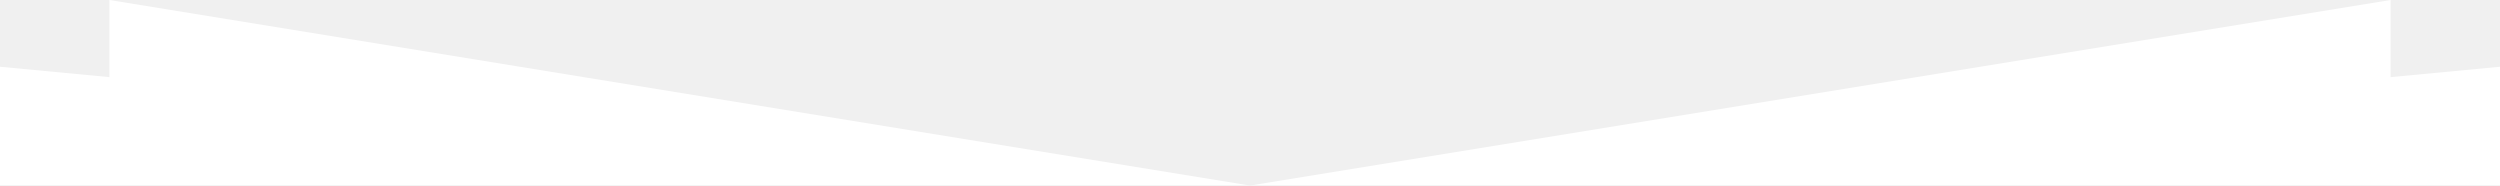
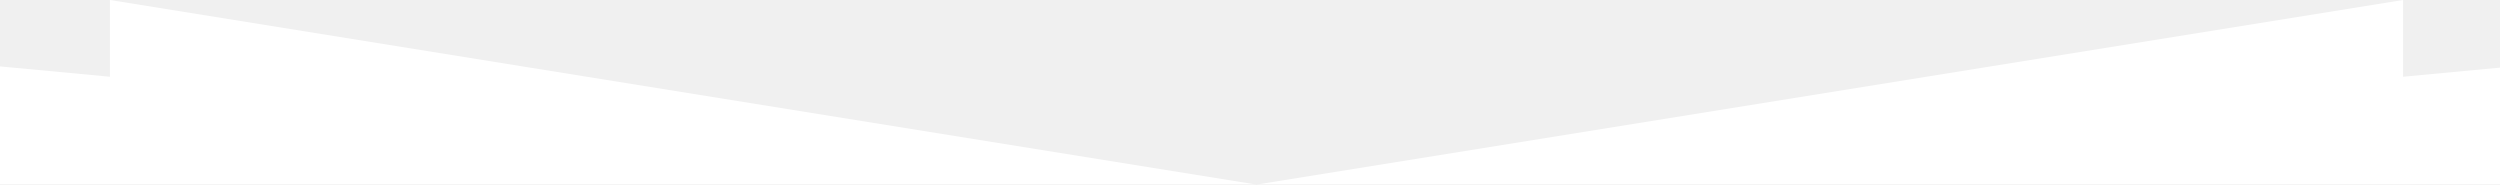
- <svg xmlns="http://www.w3.org/2000/svg" width="768" height="57" fill="none">
-   <mask id="a" style="mask-type:alpha" maskUnits="userSpaceOnUse" x="0" y="0" width="768" height="57">
-     <path fill="#C4C4C4" d="M0 0h768v57H0z" />
+ <svg xmlns="http://www.w3.org/2000/svg" width="772" height="57" fill="none">
+   <mask id="a" style="mask-type:alpha" maskUnits="userSpaceOnUse" x="0" y="0" width="772" height="57">
+     <path fill="#C4C4C4" d="M0 0h772v57H0z" />
  </mask>
  <g mask="url(#a)" fill="#fff">
-     <path d="M33.6 23.7-216 0v57h600L33.6 0v23.7ZM734.4 23.7V0L384 57h599.9V0L734.4 23.7Z" />
+     <path d="M33.95 23.7-218.255 0v57H388.01L33.95 0v23.7ZM742.07 23.7V0L388.01 57H994.176V0L742.07 23.7Z" />
  </g>
</svg>
